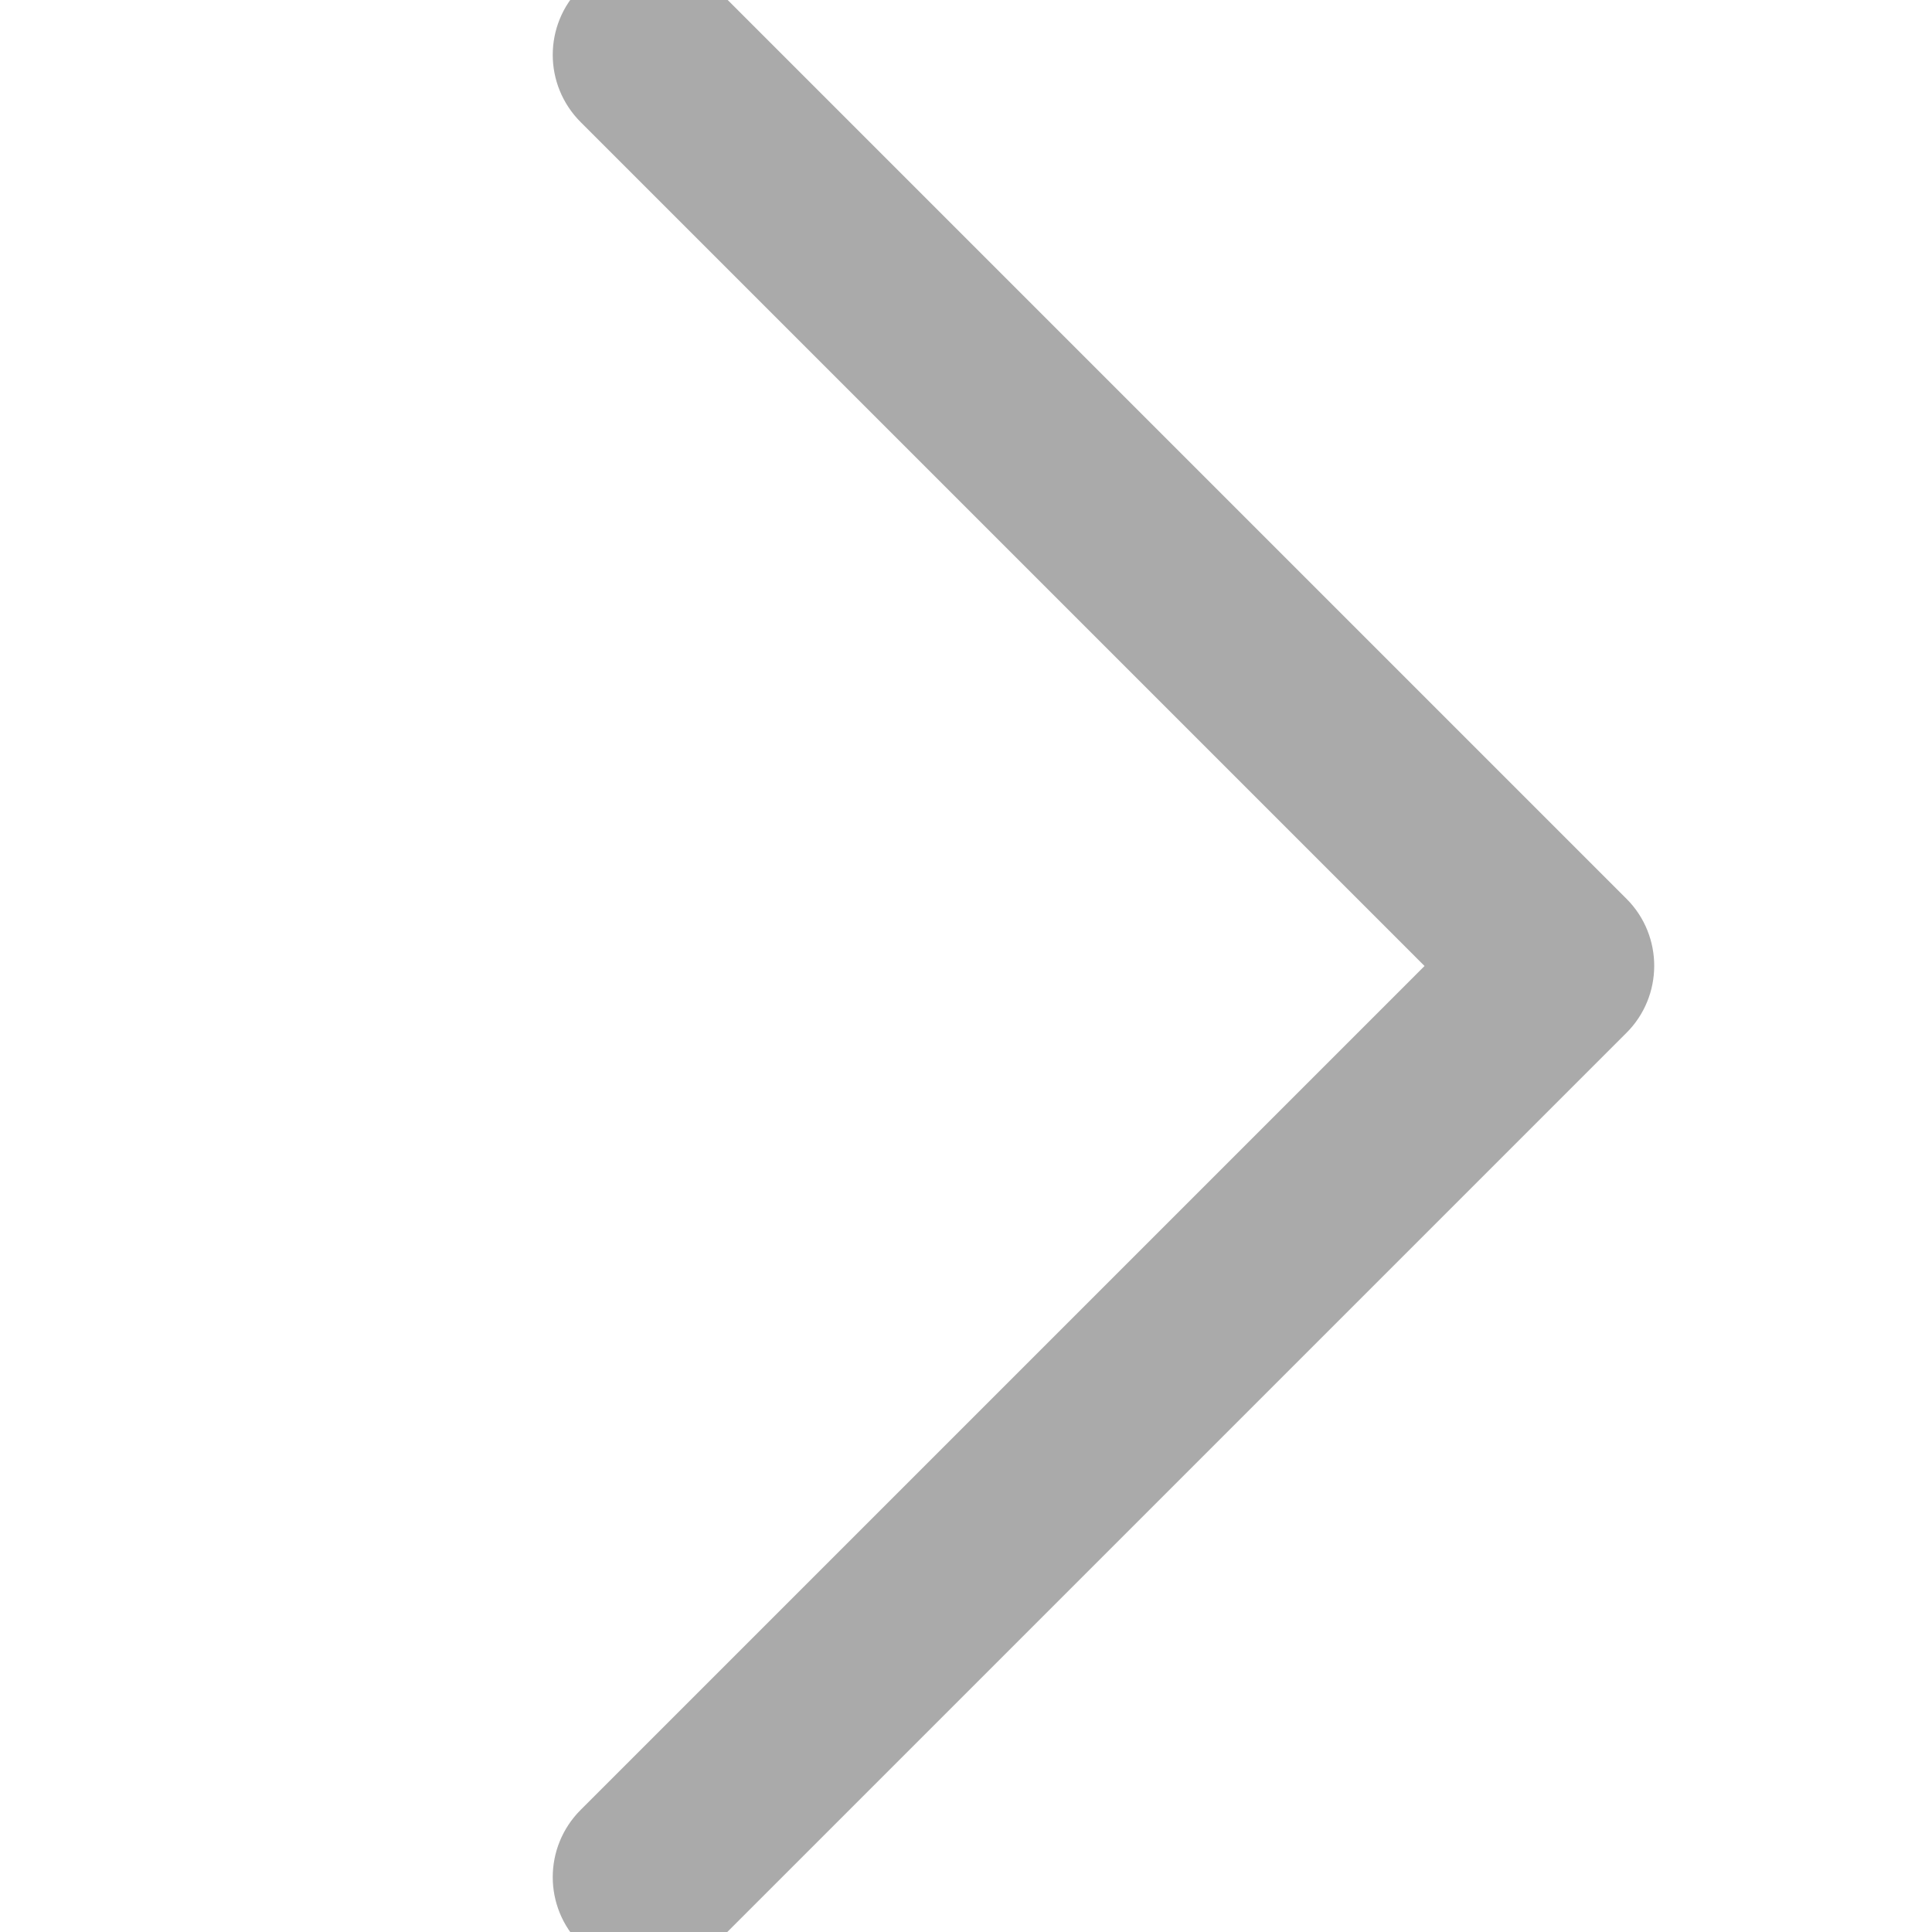
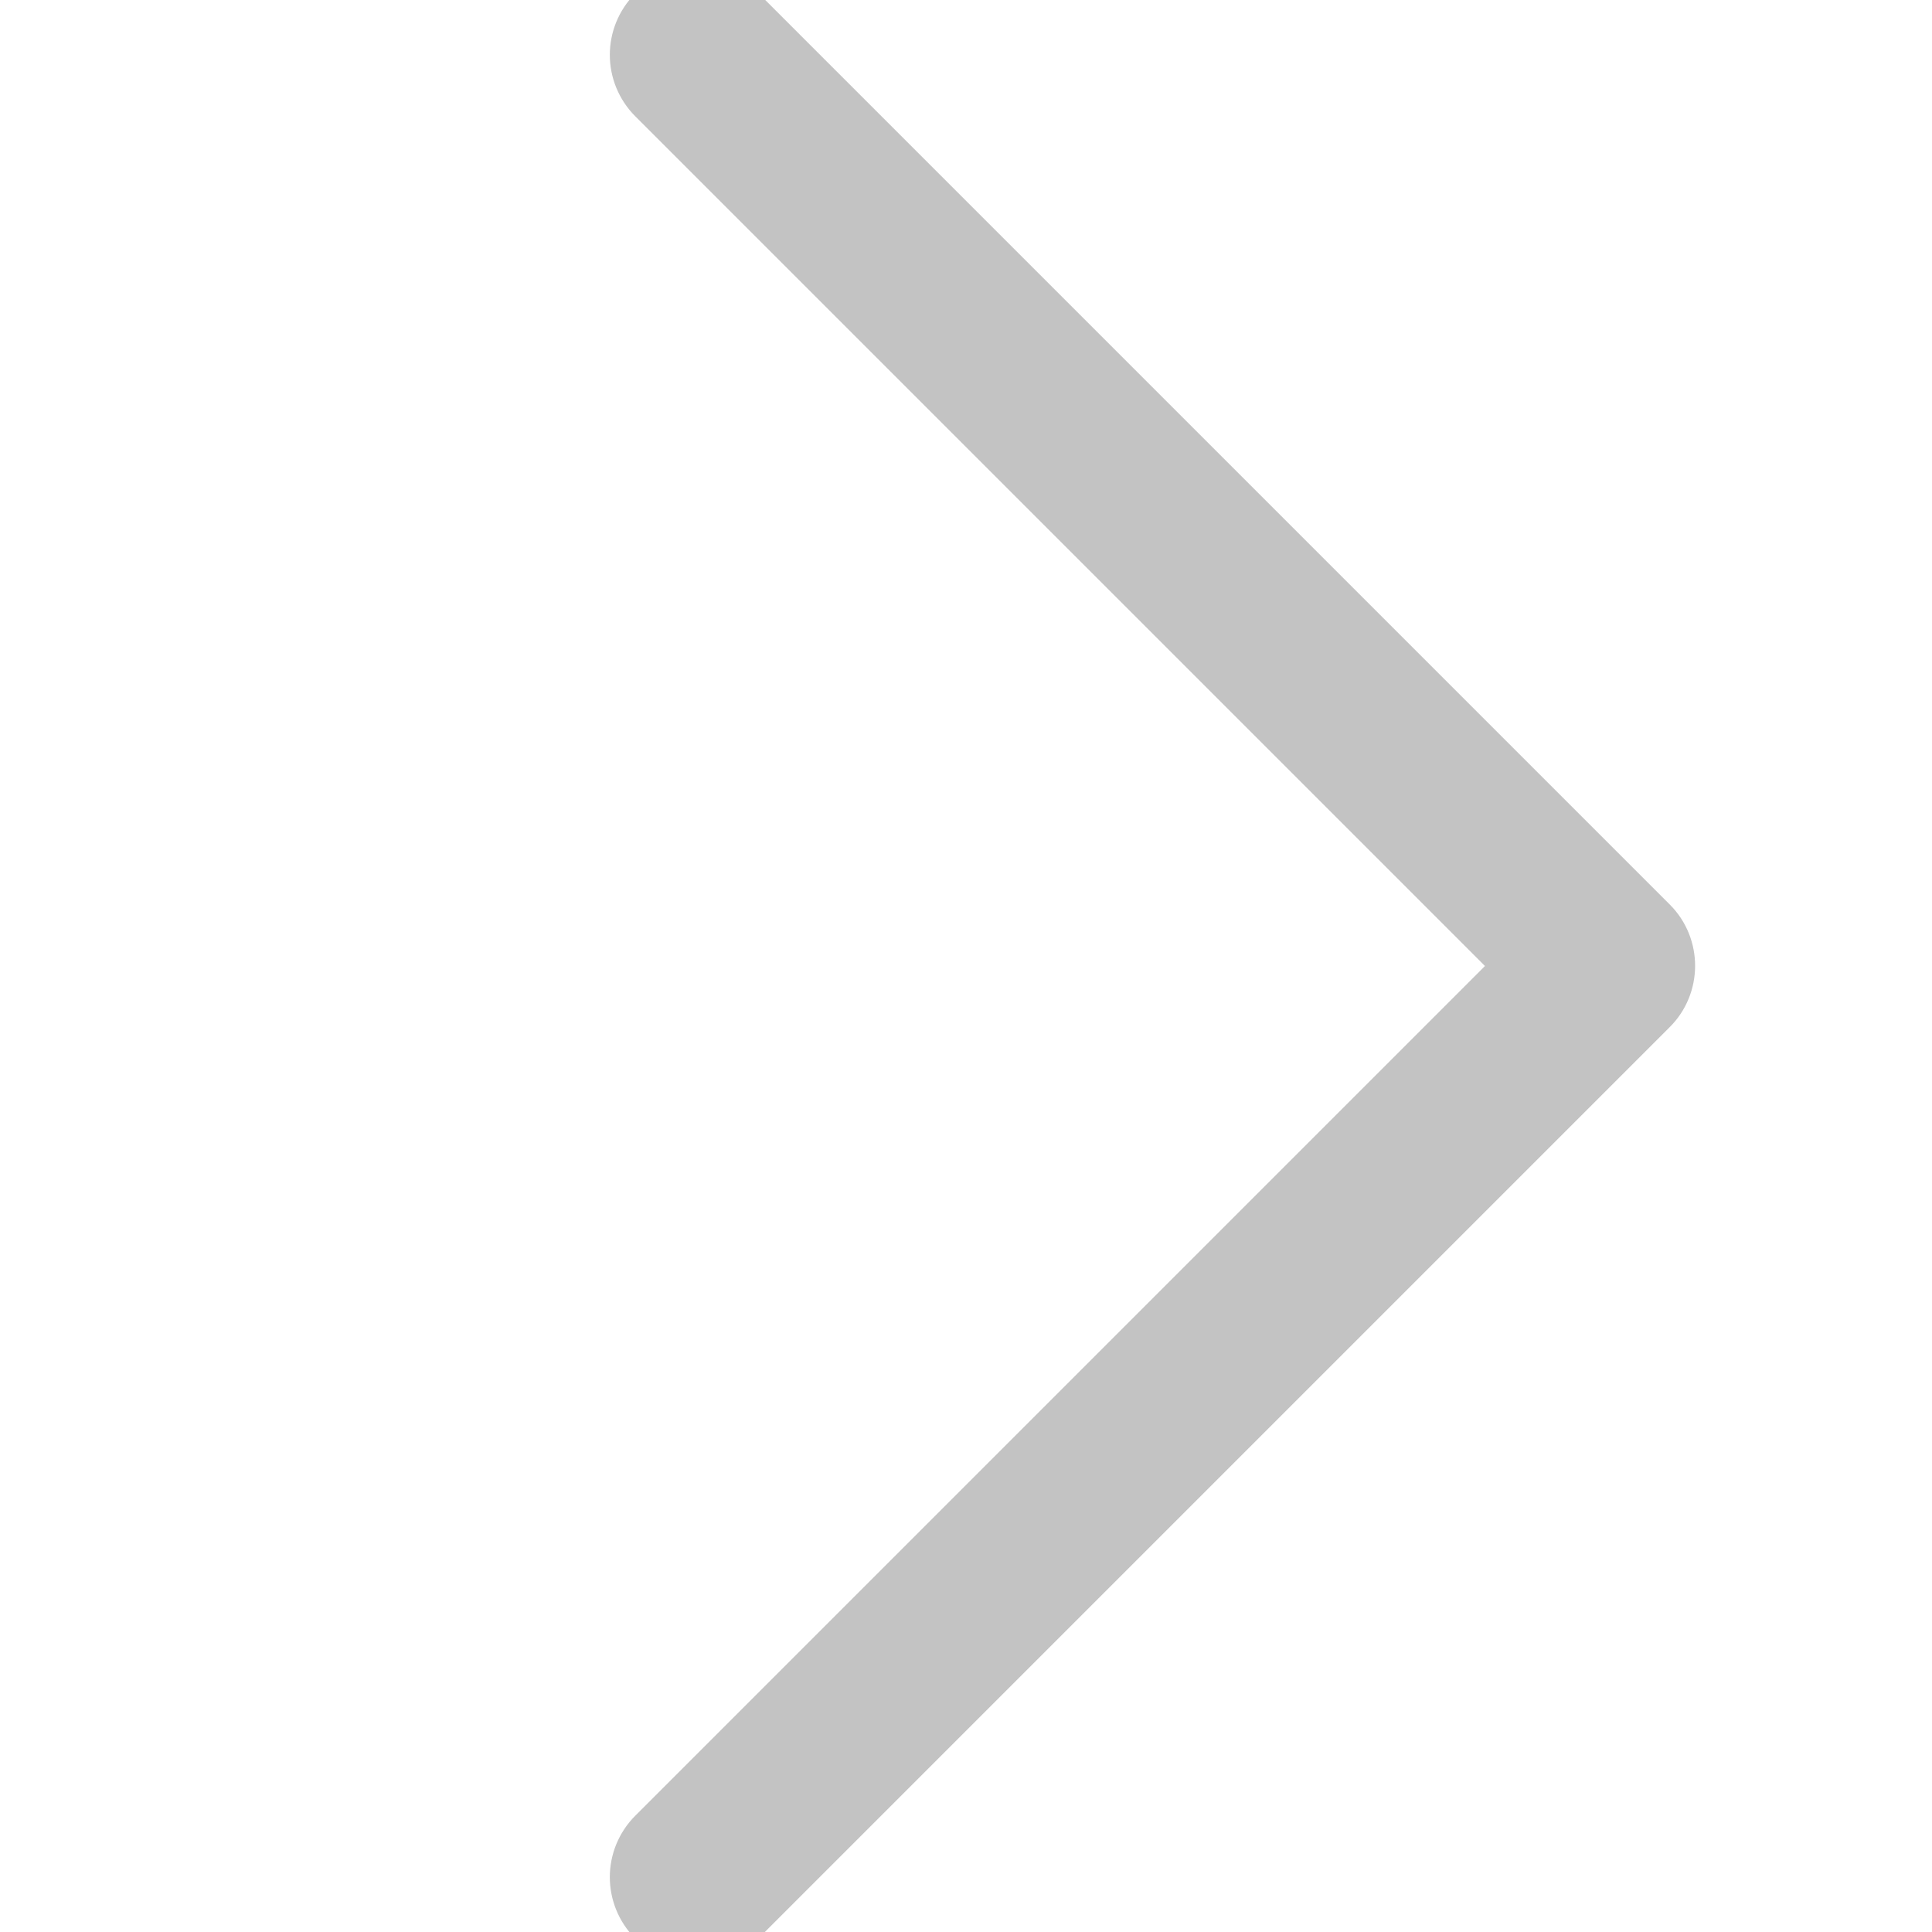
<svg xmlns="http://www.w3.org/2000/svg" version="1.1" id="Capa_1" x="0px" y="0px" viewBox="-240 42.8 477.2 477.2" style="enable-background:new -240 42.8 477.2 477.2;" xml:space="preserve">
  <style type="text/css">
- 	.st0{fill:#AAAAAA;stroke:#AAAAAA;stroke-width:20;stroke-miterlimit:10;}
+ 	.st0{fill:#C3C3C3;stroke:#C3C3C3;stroke-width:16;stroke-miterlimit:10;}
</style>
  <g>
-     <path class="st0" d="M154.7,271.9L-70.4,46.8c-5.3-5.3-13.8-5.3-19.1,0s-5.3,13.8,0,19.1L126,281.4L-89.5,496.9   c-5.3,5.3-5.3,13.8,0,19.1c2.6,2.6,6.1,4,9.5,4s6.9-1.3,9.5-4l225.1-225.1C159.9,285.7,159.9,277.1,154.7,271.9z" />
+     <path class="st0" d="M166.8,271.9L-58.3,46.8c-5.3-5.3-13.8-5.3-19.1,0s-5.3,13.8,0,19.1l215.5,215.5L-77.4,496.9   c-5.3,5.3-5.3,13.8,0,19.1c2.6,2.6,6.1,4,9.5,4s6.9-1.3,9.5-4l225.1-225.1C172,285.7,172,277.1,166.8,271.9z" />
  </g>
</svg>
